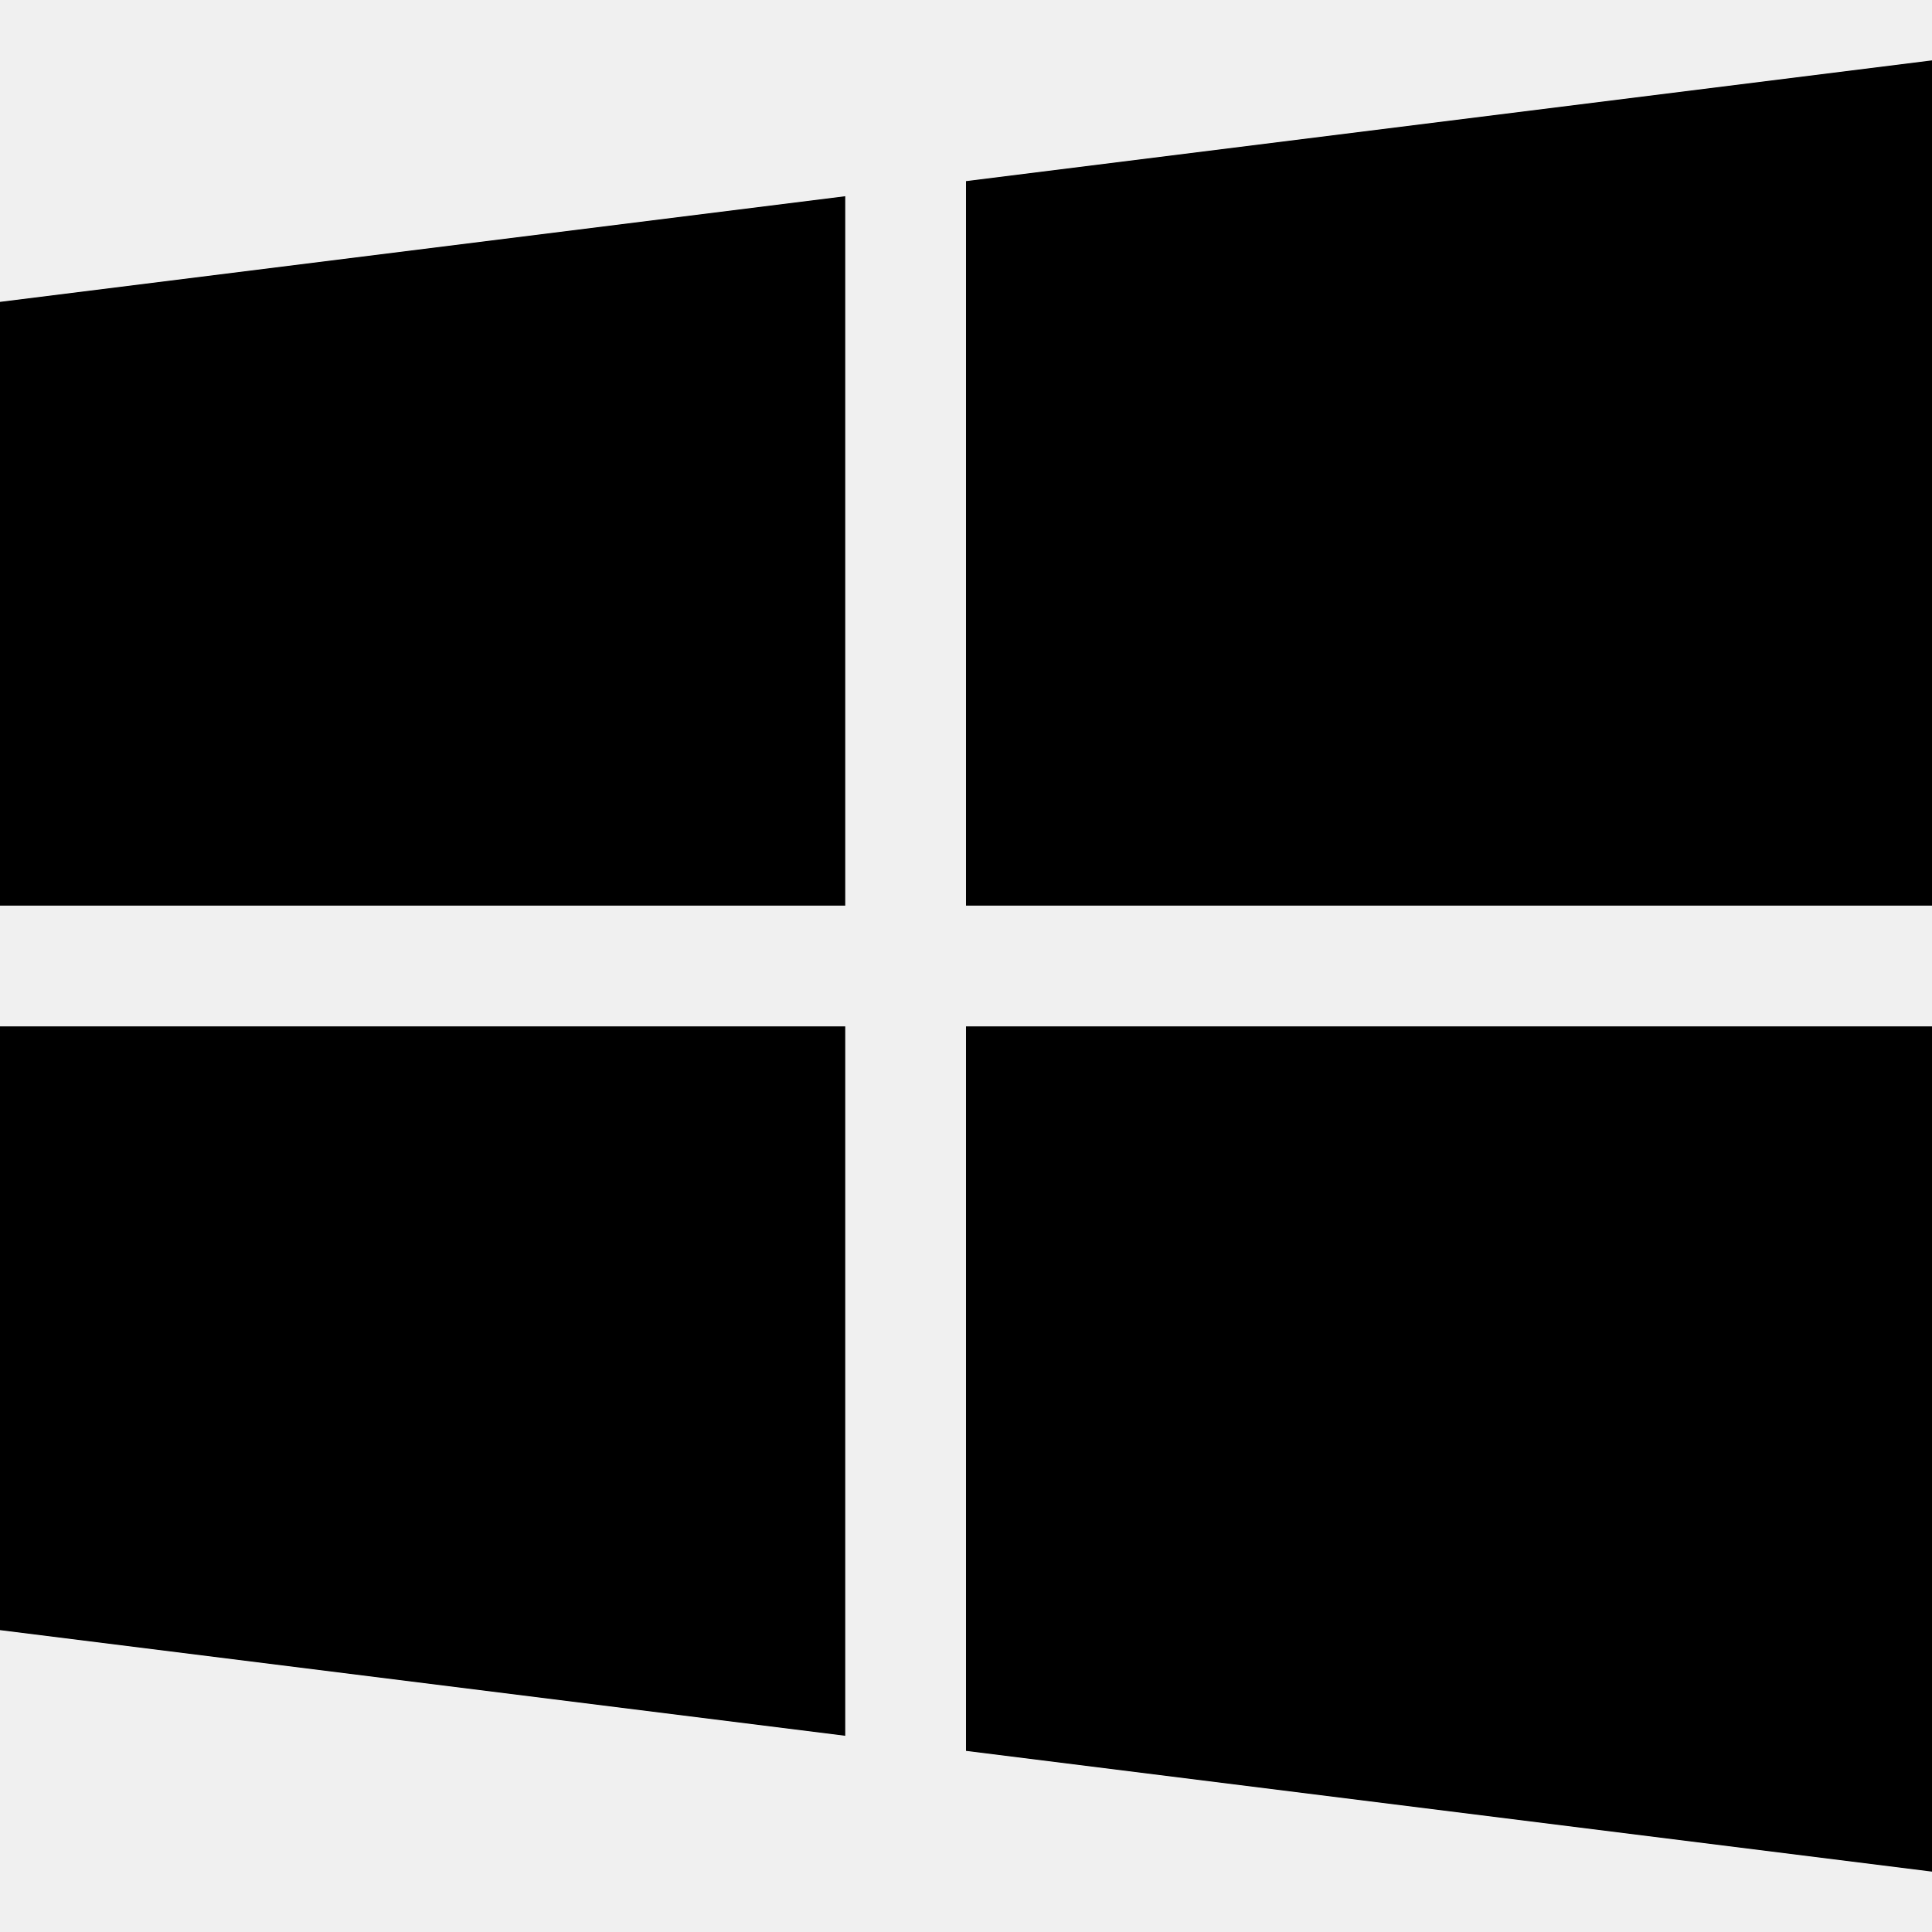
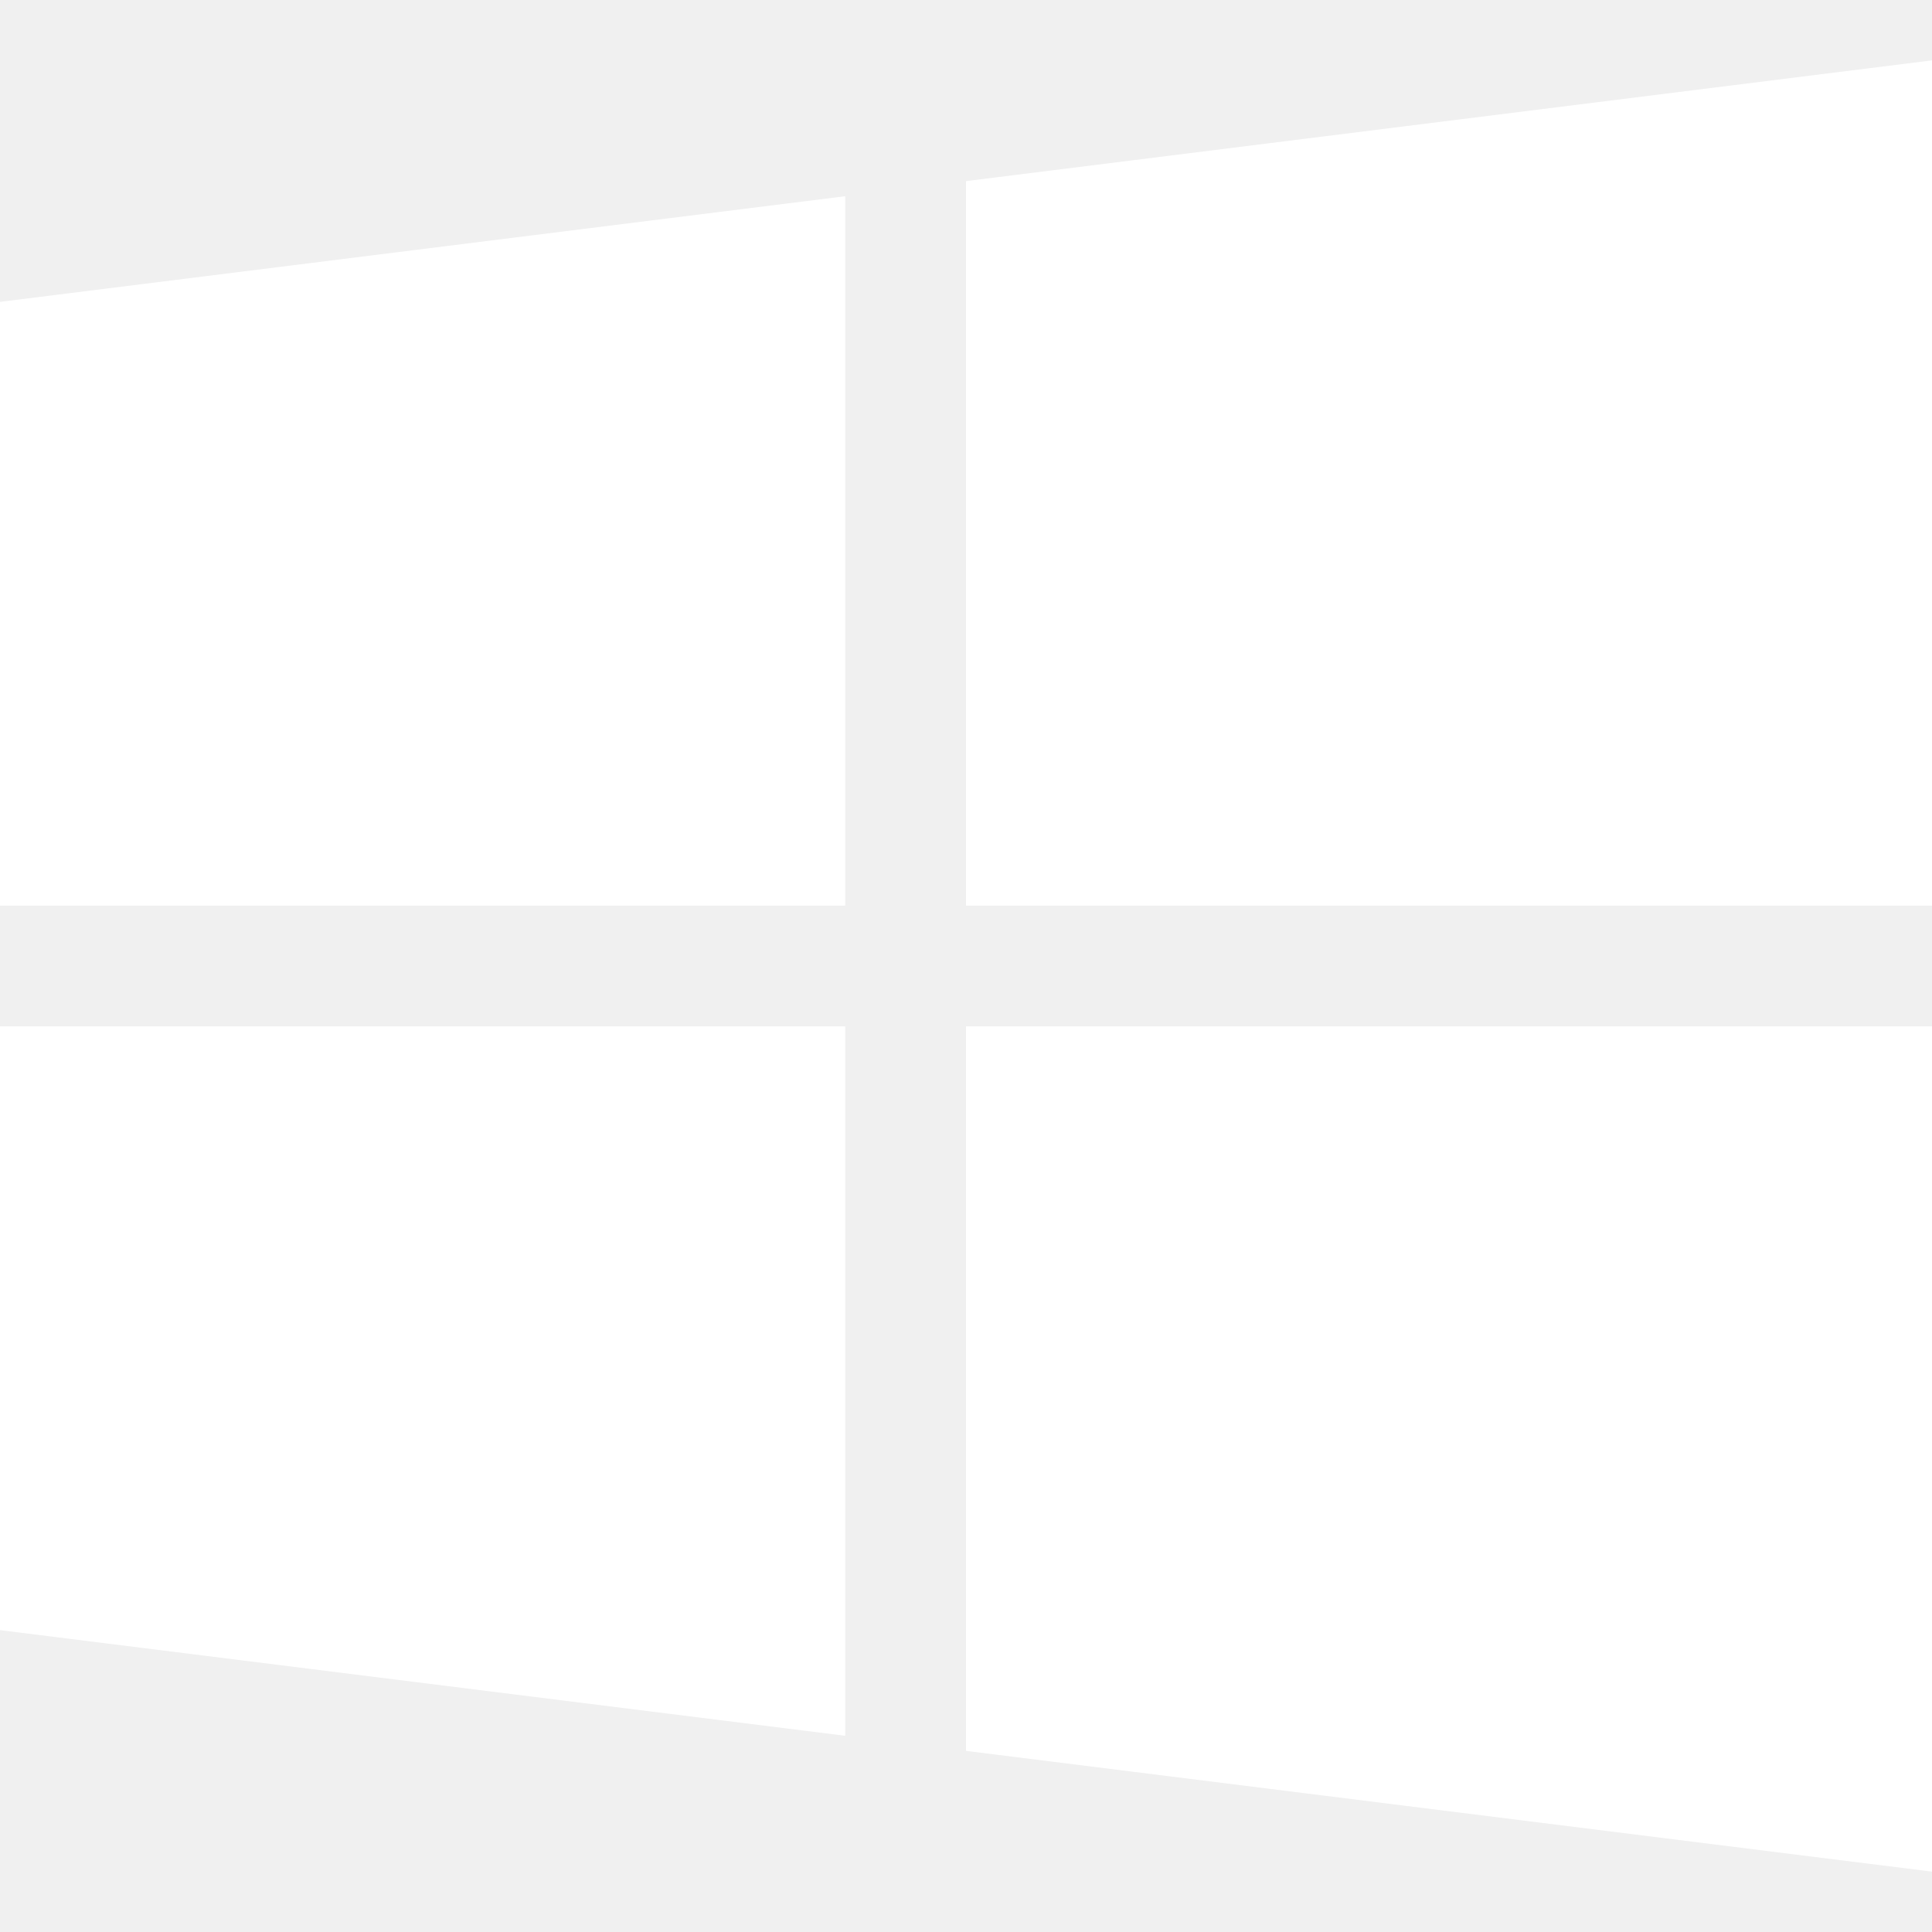
- <svg xmlns="http://www.w3.org/2000/svg" version="1.1" id="Capa_1" x="0px" y="0px" viewBox="0 0 512 512" style="enable-background:new 0 0 512 512;" xml:space="preserve">
+ <svg xmlns="http://www.w3.org/2000/svg" version="1.1" id="windows" fill="white" x="0px" y="0px" viewBox="0 0 512 512" style="enable-background:new 0 0 512 512;" xml:space="preserve">
  <g>
    <g>
      <polygon points="0,80 0,240 224,240 224,52   " />
    </g>
  </g>
  <g>
    <g>
      <polygon points="256,48 256,240 512,240 512,16   " />
    </g>
  </g>
  <g>
    <g>
      <polygon points="256,272 256,464 512,496 512,272   " />
    </g>
  </g>
  <g>
    <g>
      <polygon points="0,272 0,432 224,460 224,272   " />
    </g>
  </g>
-   <g>
- </g>
-   <g>
- </g>
-   <g>
- </g>
-   <g>
- </g>
-   <g>
- </g>
-   <g>
- </g>
-   <g>
- </g>
-   <g>
- </g>
-   <g>
- </g>
-   <g>
- </g>
-   <g>
- </g>
-   <g>
- </g>
-   <g>
- </g>
-   <g>
- </g>
-   <g>
- </g>
</svg>
